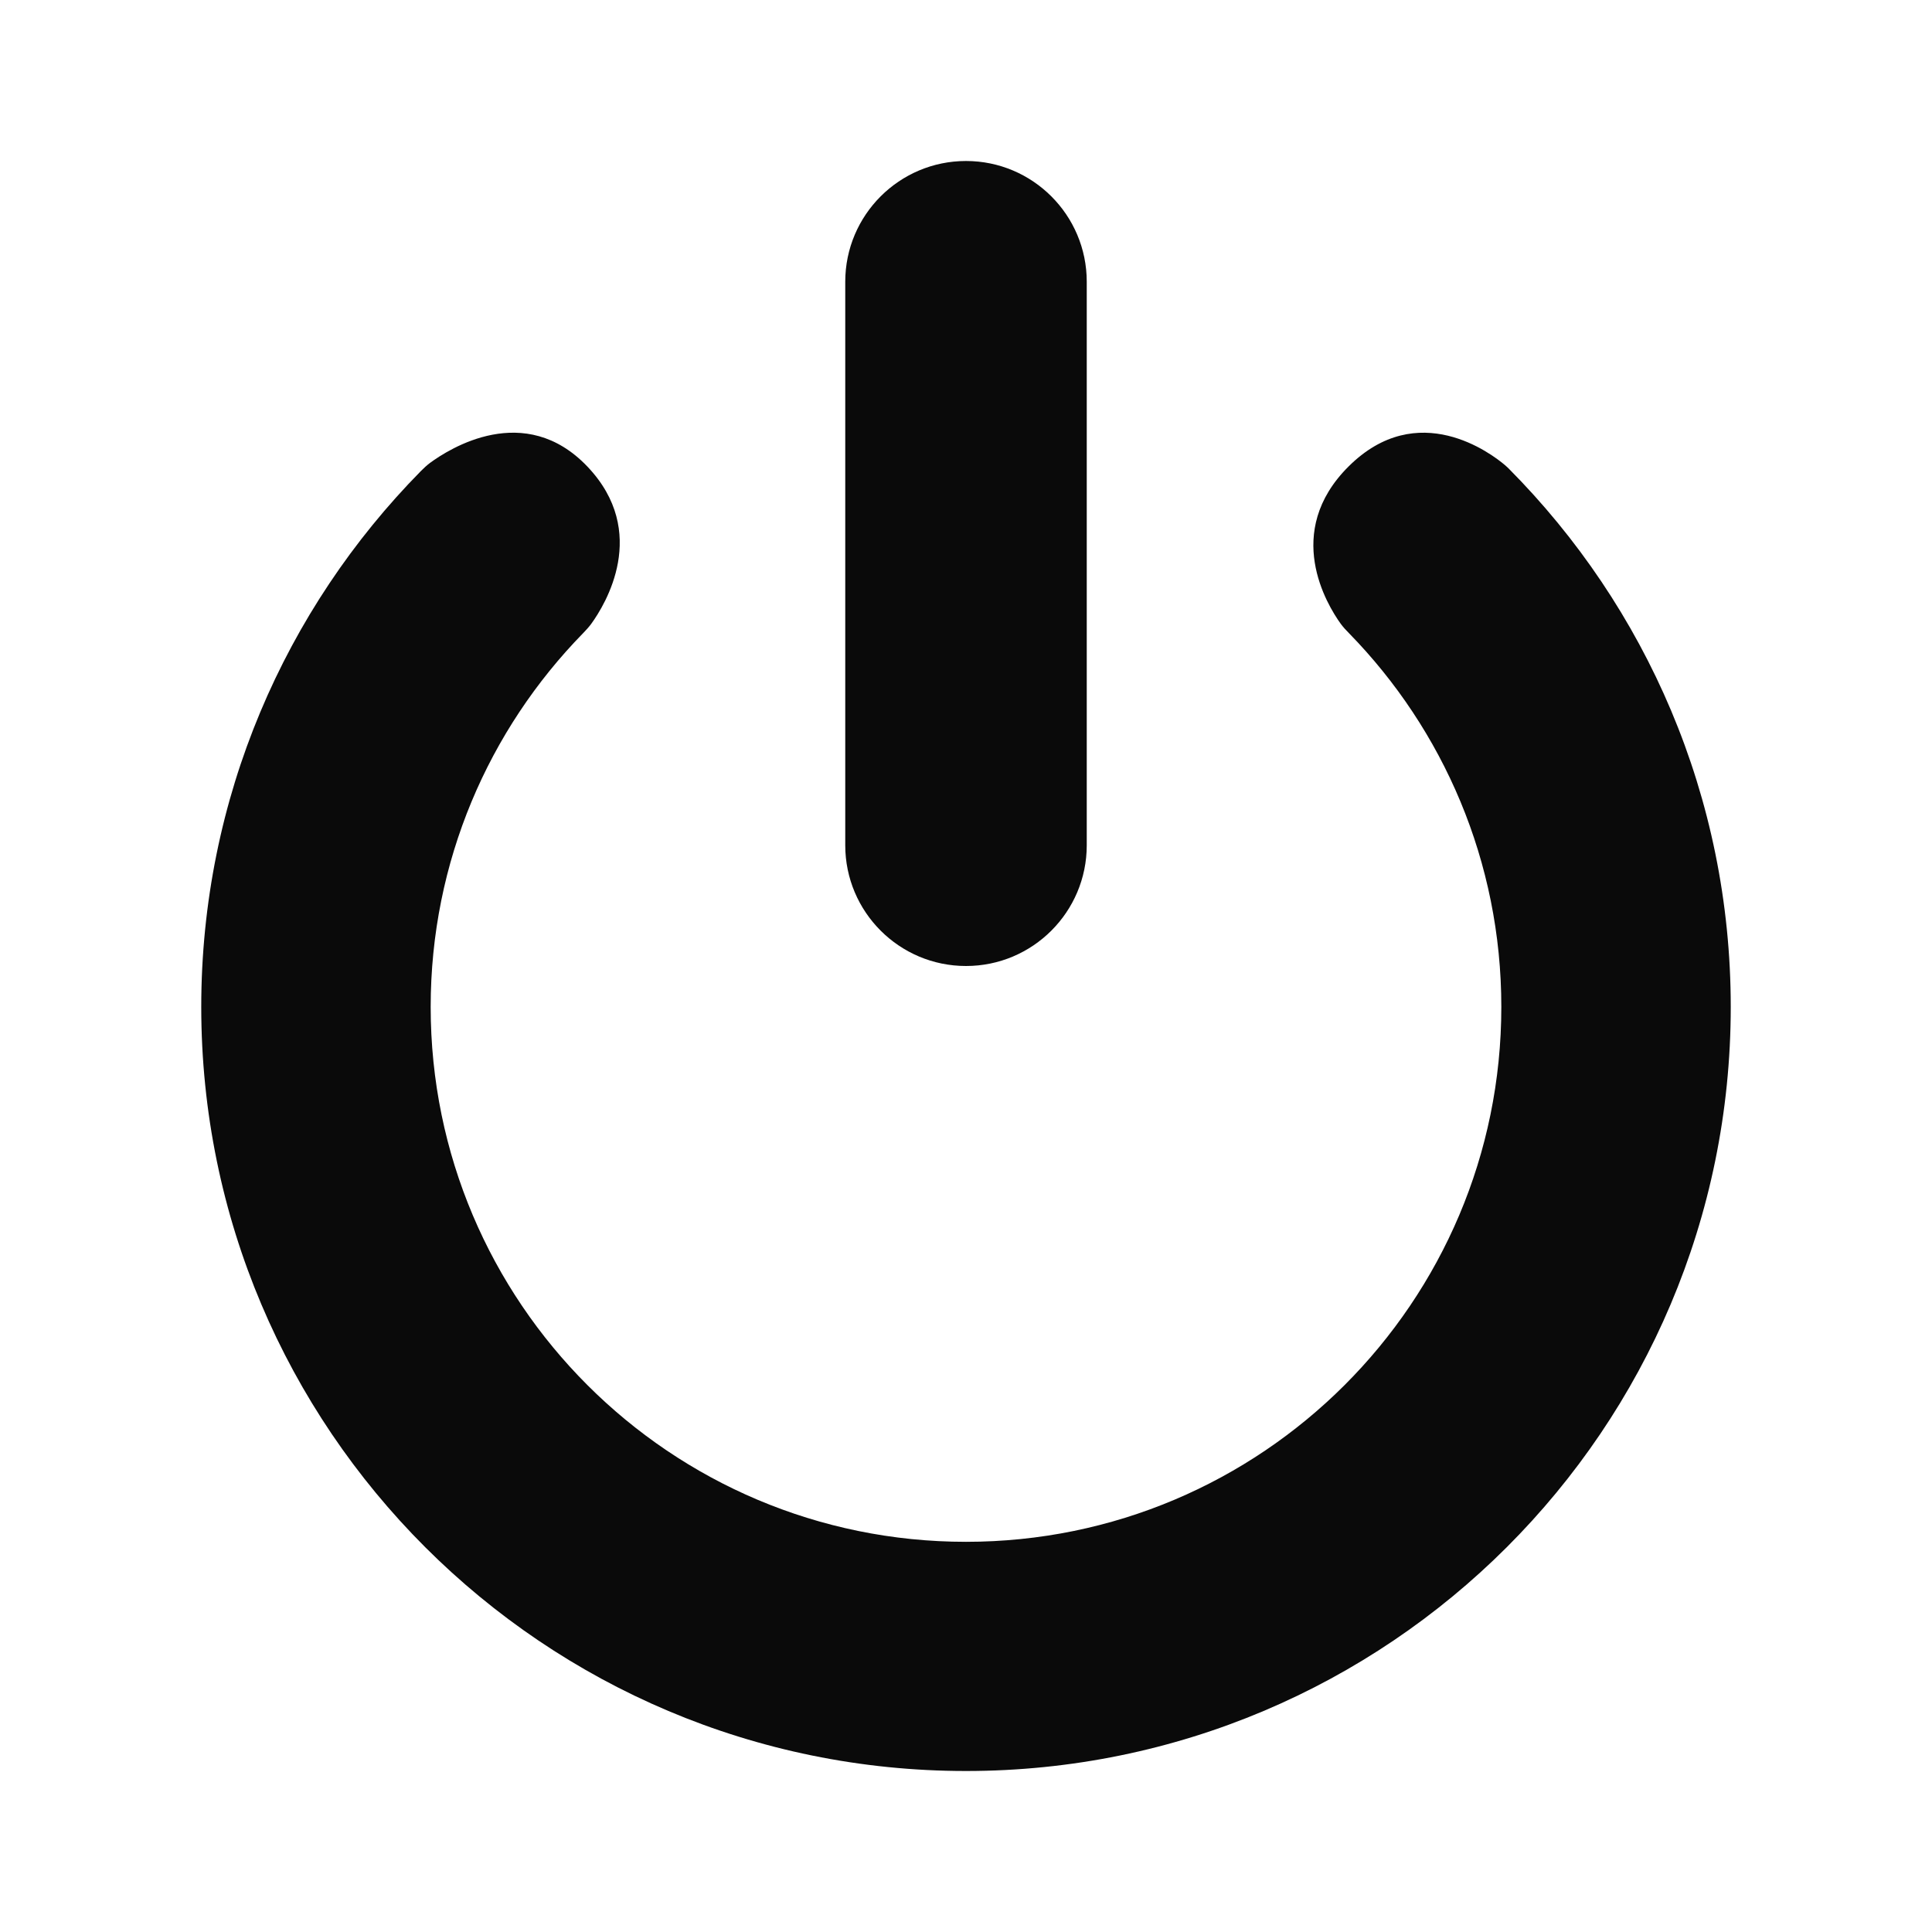
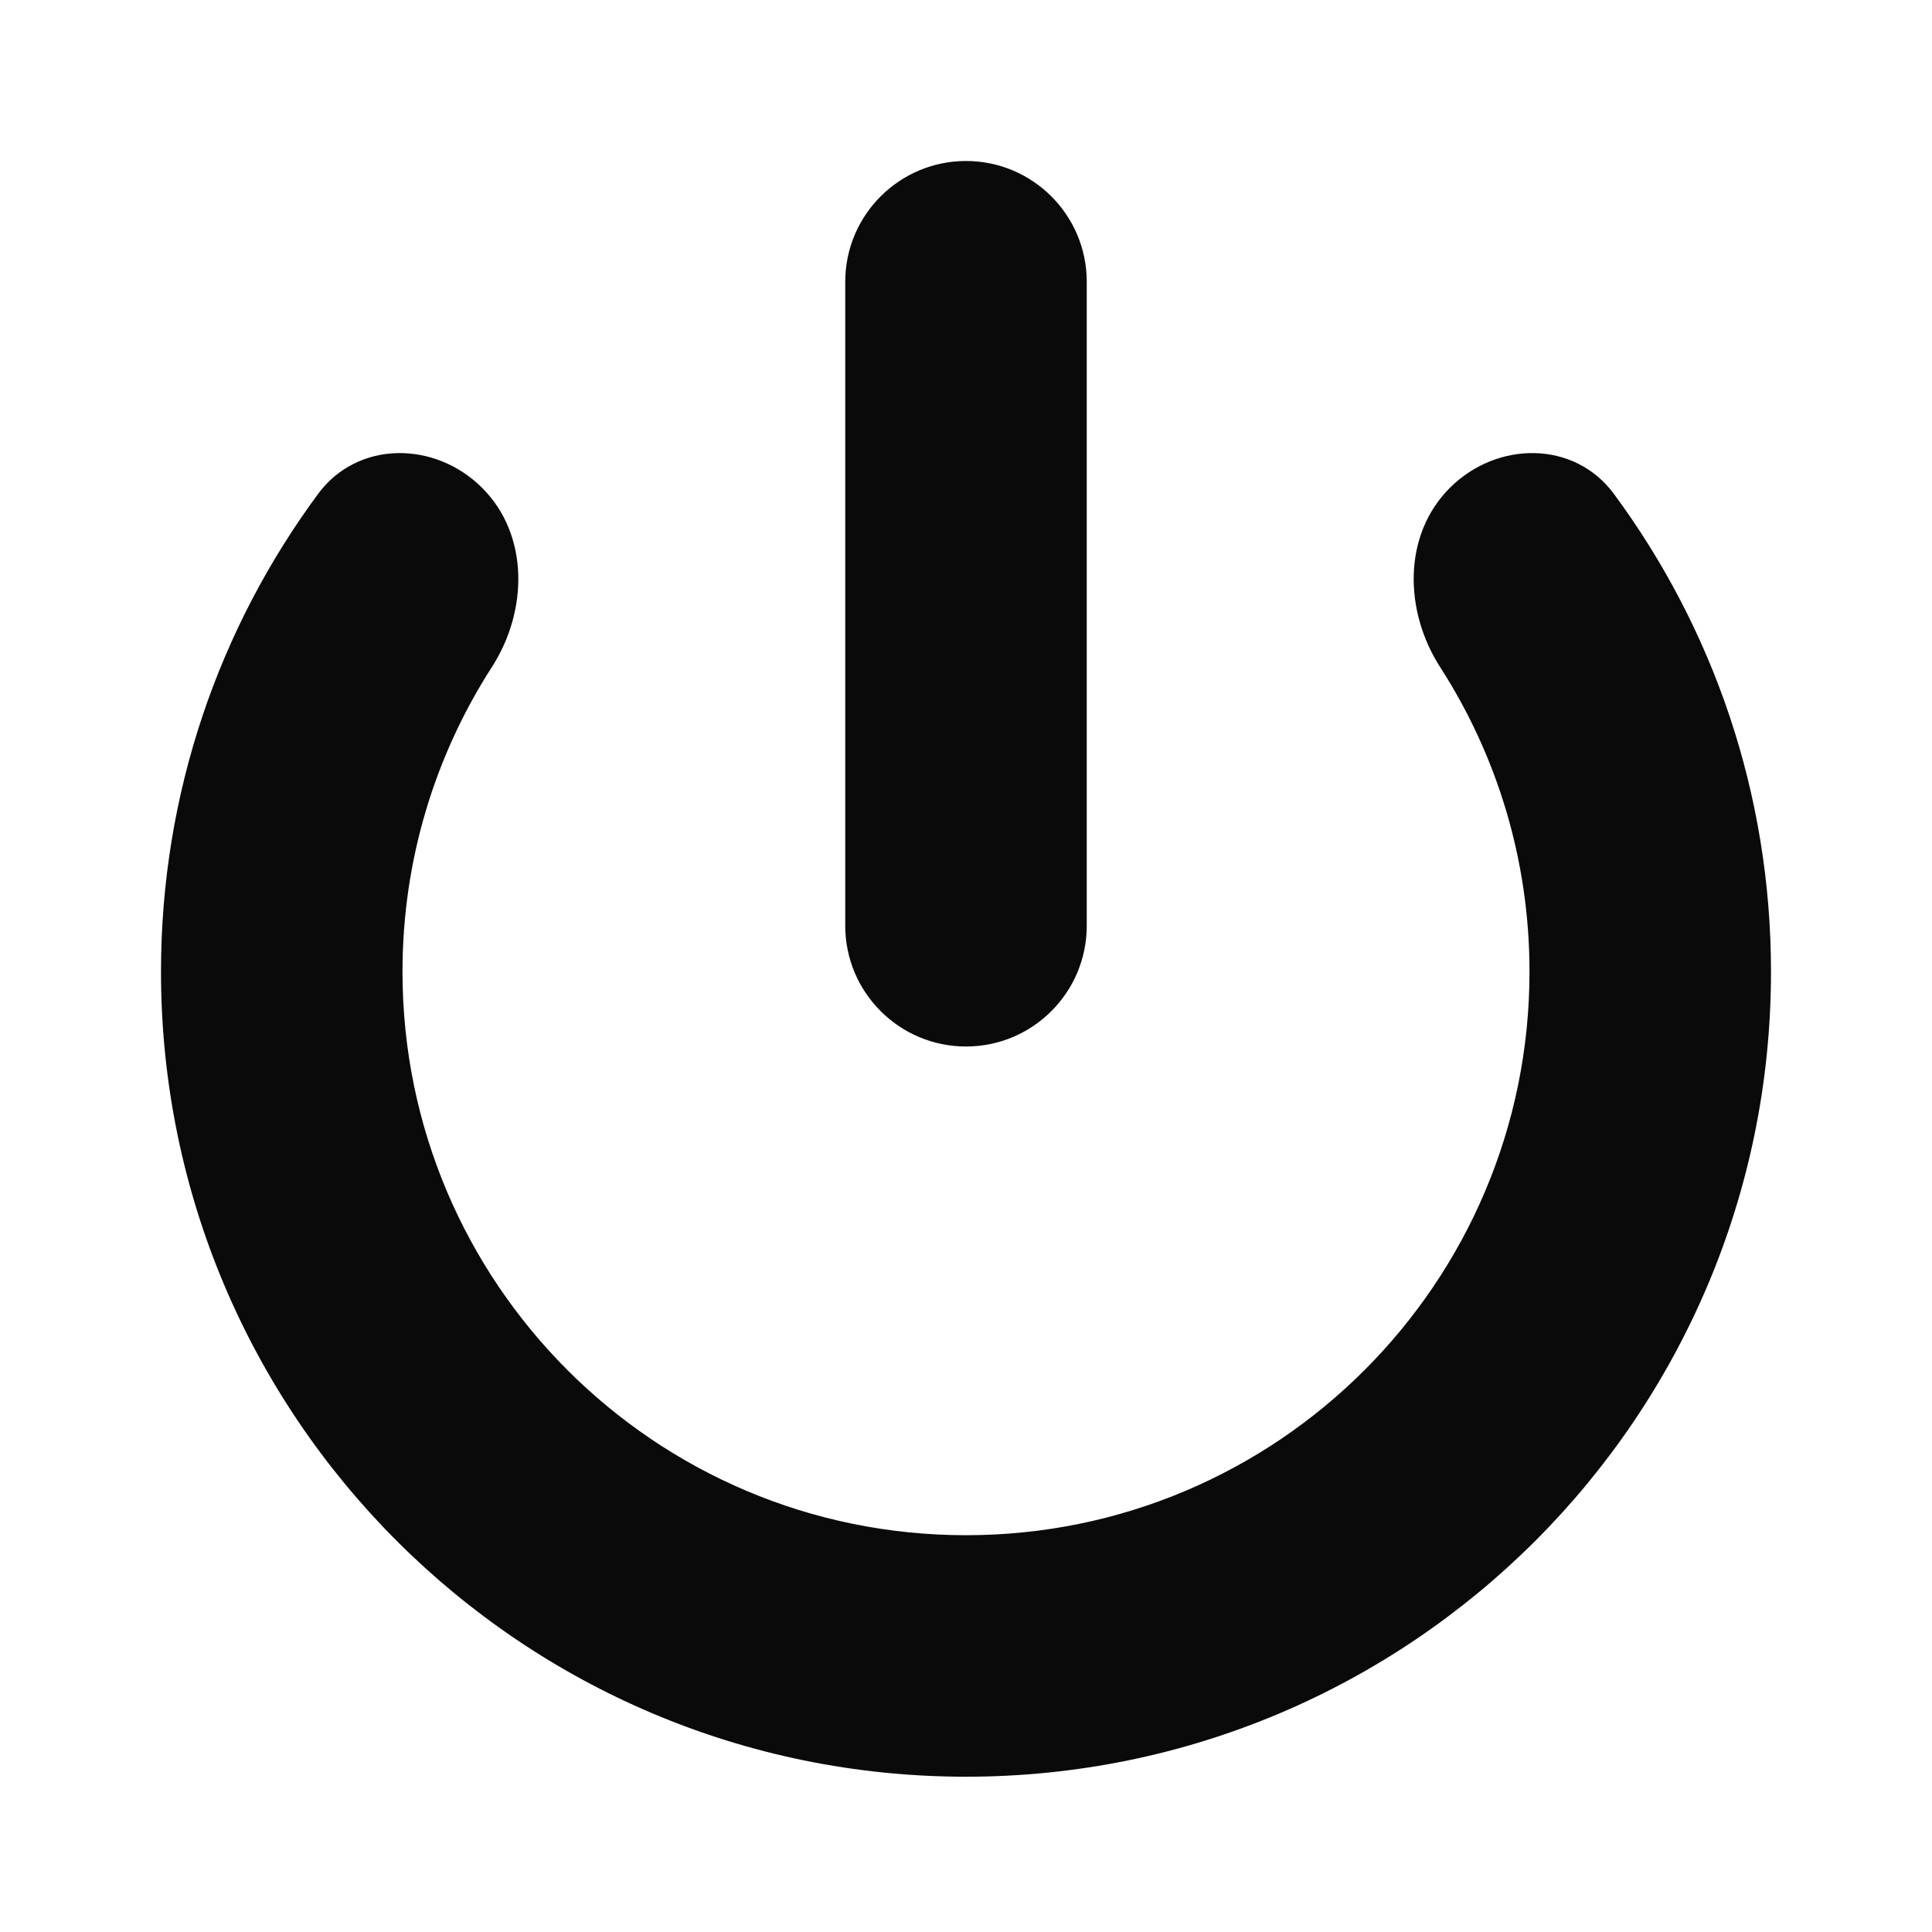
<svg xmlns="http://www.w3.org/2000/svg" width="24" height="24" viewBox="0 0 24 24" fill="none">
-   <path d="M12 2C11.172 2 10.5 2.672 10.5 3.5V10.5C10.5 11.328 11.172 12 12 12C12.828 12 13.5 11.328 13.5 10.5V3.5C13.5 2.672 12.828 2 12 2Z" fill="#0A0A0A" />
-   <path d="M18.741 5.82C18.725 5.805 18.71 5.79 18.693 5.776C18.534 5.641 17.614 4.934 16.75 5.797C15.936 6.61 16.482 7.509 16.655 7.749C16.686 7.791 16.721 7.829 16.758 7.866C17.928 9.064 18.65 10.702 18.65 12.508C18.65 16.178 15.673 19.153 12 19.153C8.327 19.153 5.35 16.178 5.35 12.508C5.35 10.702 6.072 9.064 7.243 7.866C7.279 7.829 7.314 7.791 7.345 7.749C7.519 7.509 8.071 6.611 7.298 5.797C6.518 4.977 5.581 5.574 5.341 5.751C5.301 5.781 5.265 5.815 5.23 5.85C3.542 7.563 2.5 9.914 2.5 12.508C2.5 17.751 6.753 22 12 22C17.247 22 21.5 17.751 21.5 12.508C21.5 9.899 20.446 7.536 18.741 5.82Z" fill="#0A0A0A" />
+   <path d="M12 2C11.172 2 10.5 2.672 10.5 3.5V11.5C10.5 12.328 11.172 13 12 13C12.828 13 13.5 12.328 13.5 11.5V3.5C13.5 2.672 12.828 2 12 2Z" fill="#0A0A0A" />
+   <path d="M20.049 6.136C19.557 5.469 18.596 5.475 18.01 6.061C17.425 6.646 17.441 7.59 17.89 8.287C18.592 9.378 19 10.677 19 12.071C19 15.937 15.866 19.071 12 19.071C8.134 19.071 5 15.937 5 12.071C5 10.677 5.408 9.378 6.11 8.287C6.559 7.59 6.575 6.646 5.99 6.061C5.404 5.475 4.443 5.469 3.951 6.136C2.725 7.796 2 9.849 2 12.071C2 17.594 6.477 22.071 12 22.071C17.523 22.071 22 17.594 22 12.071C22 9.849 21.275 7.796 20.049 6.136Z" fill="#0A0A0A" />
</svg>
